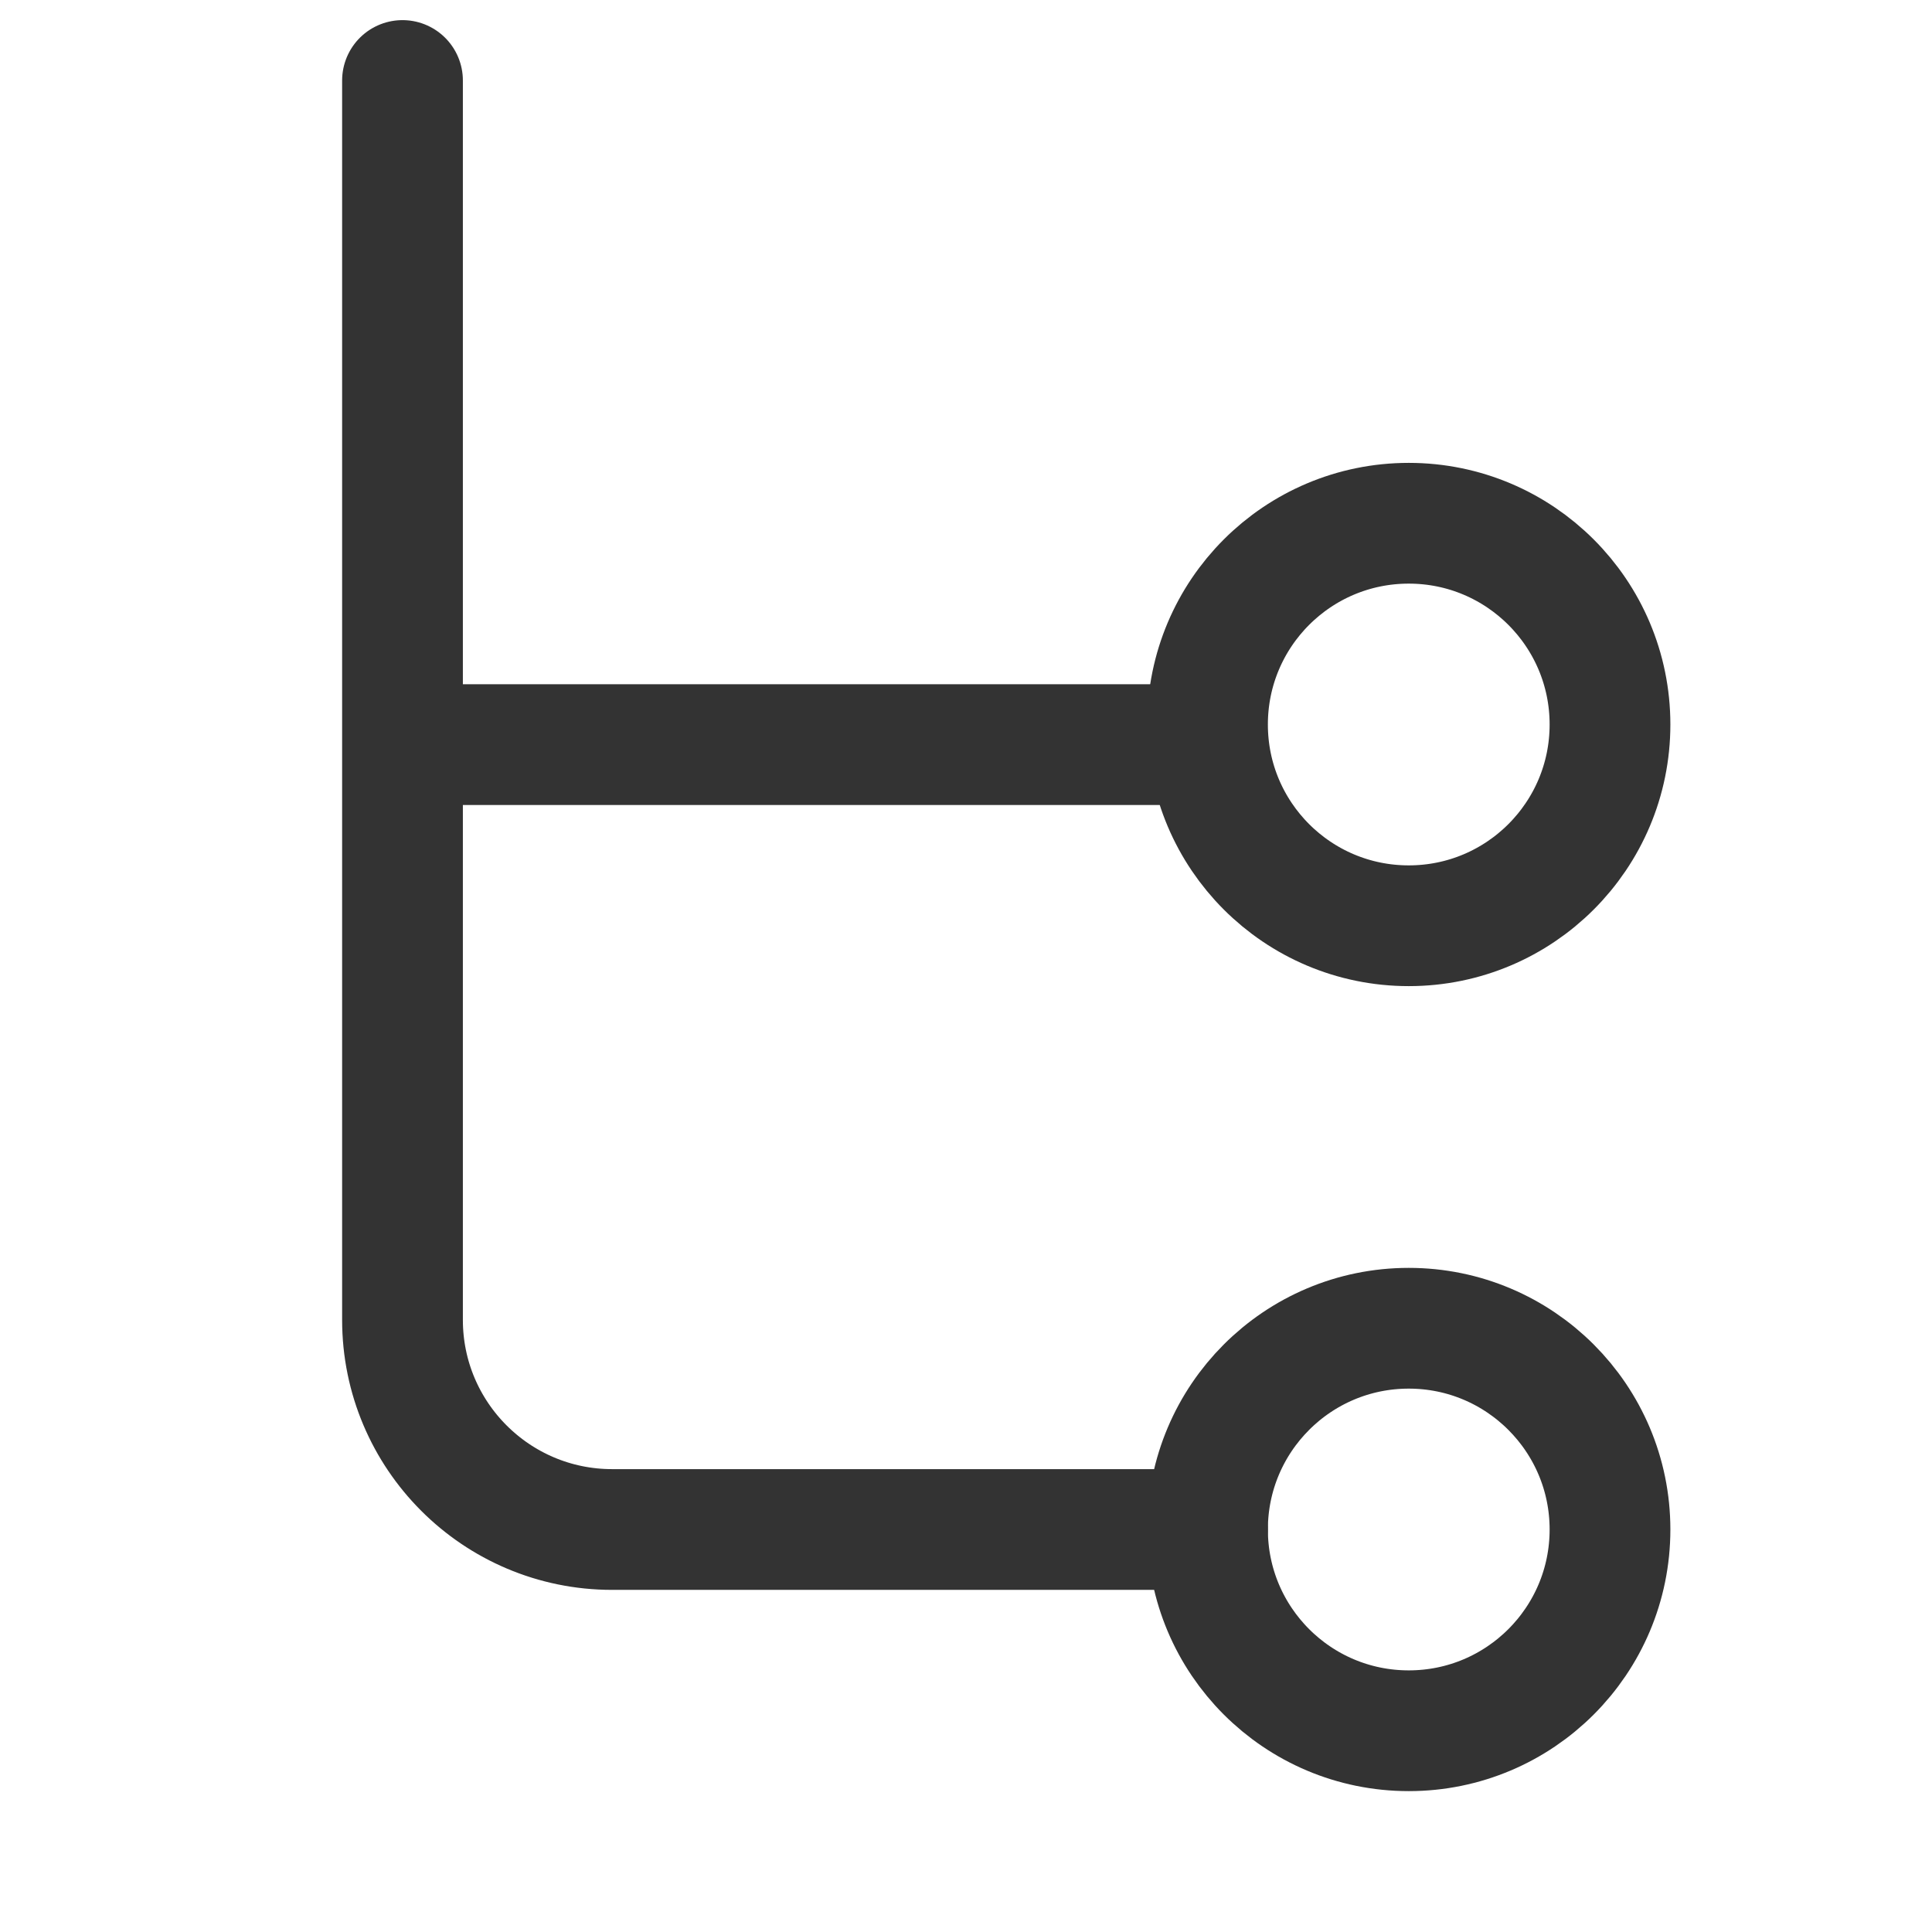
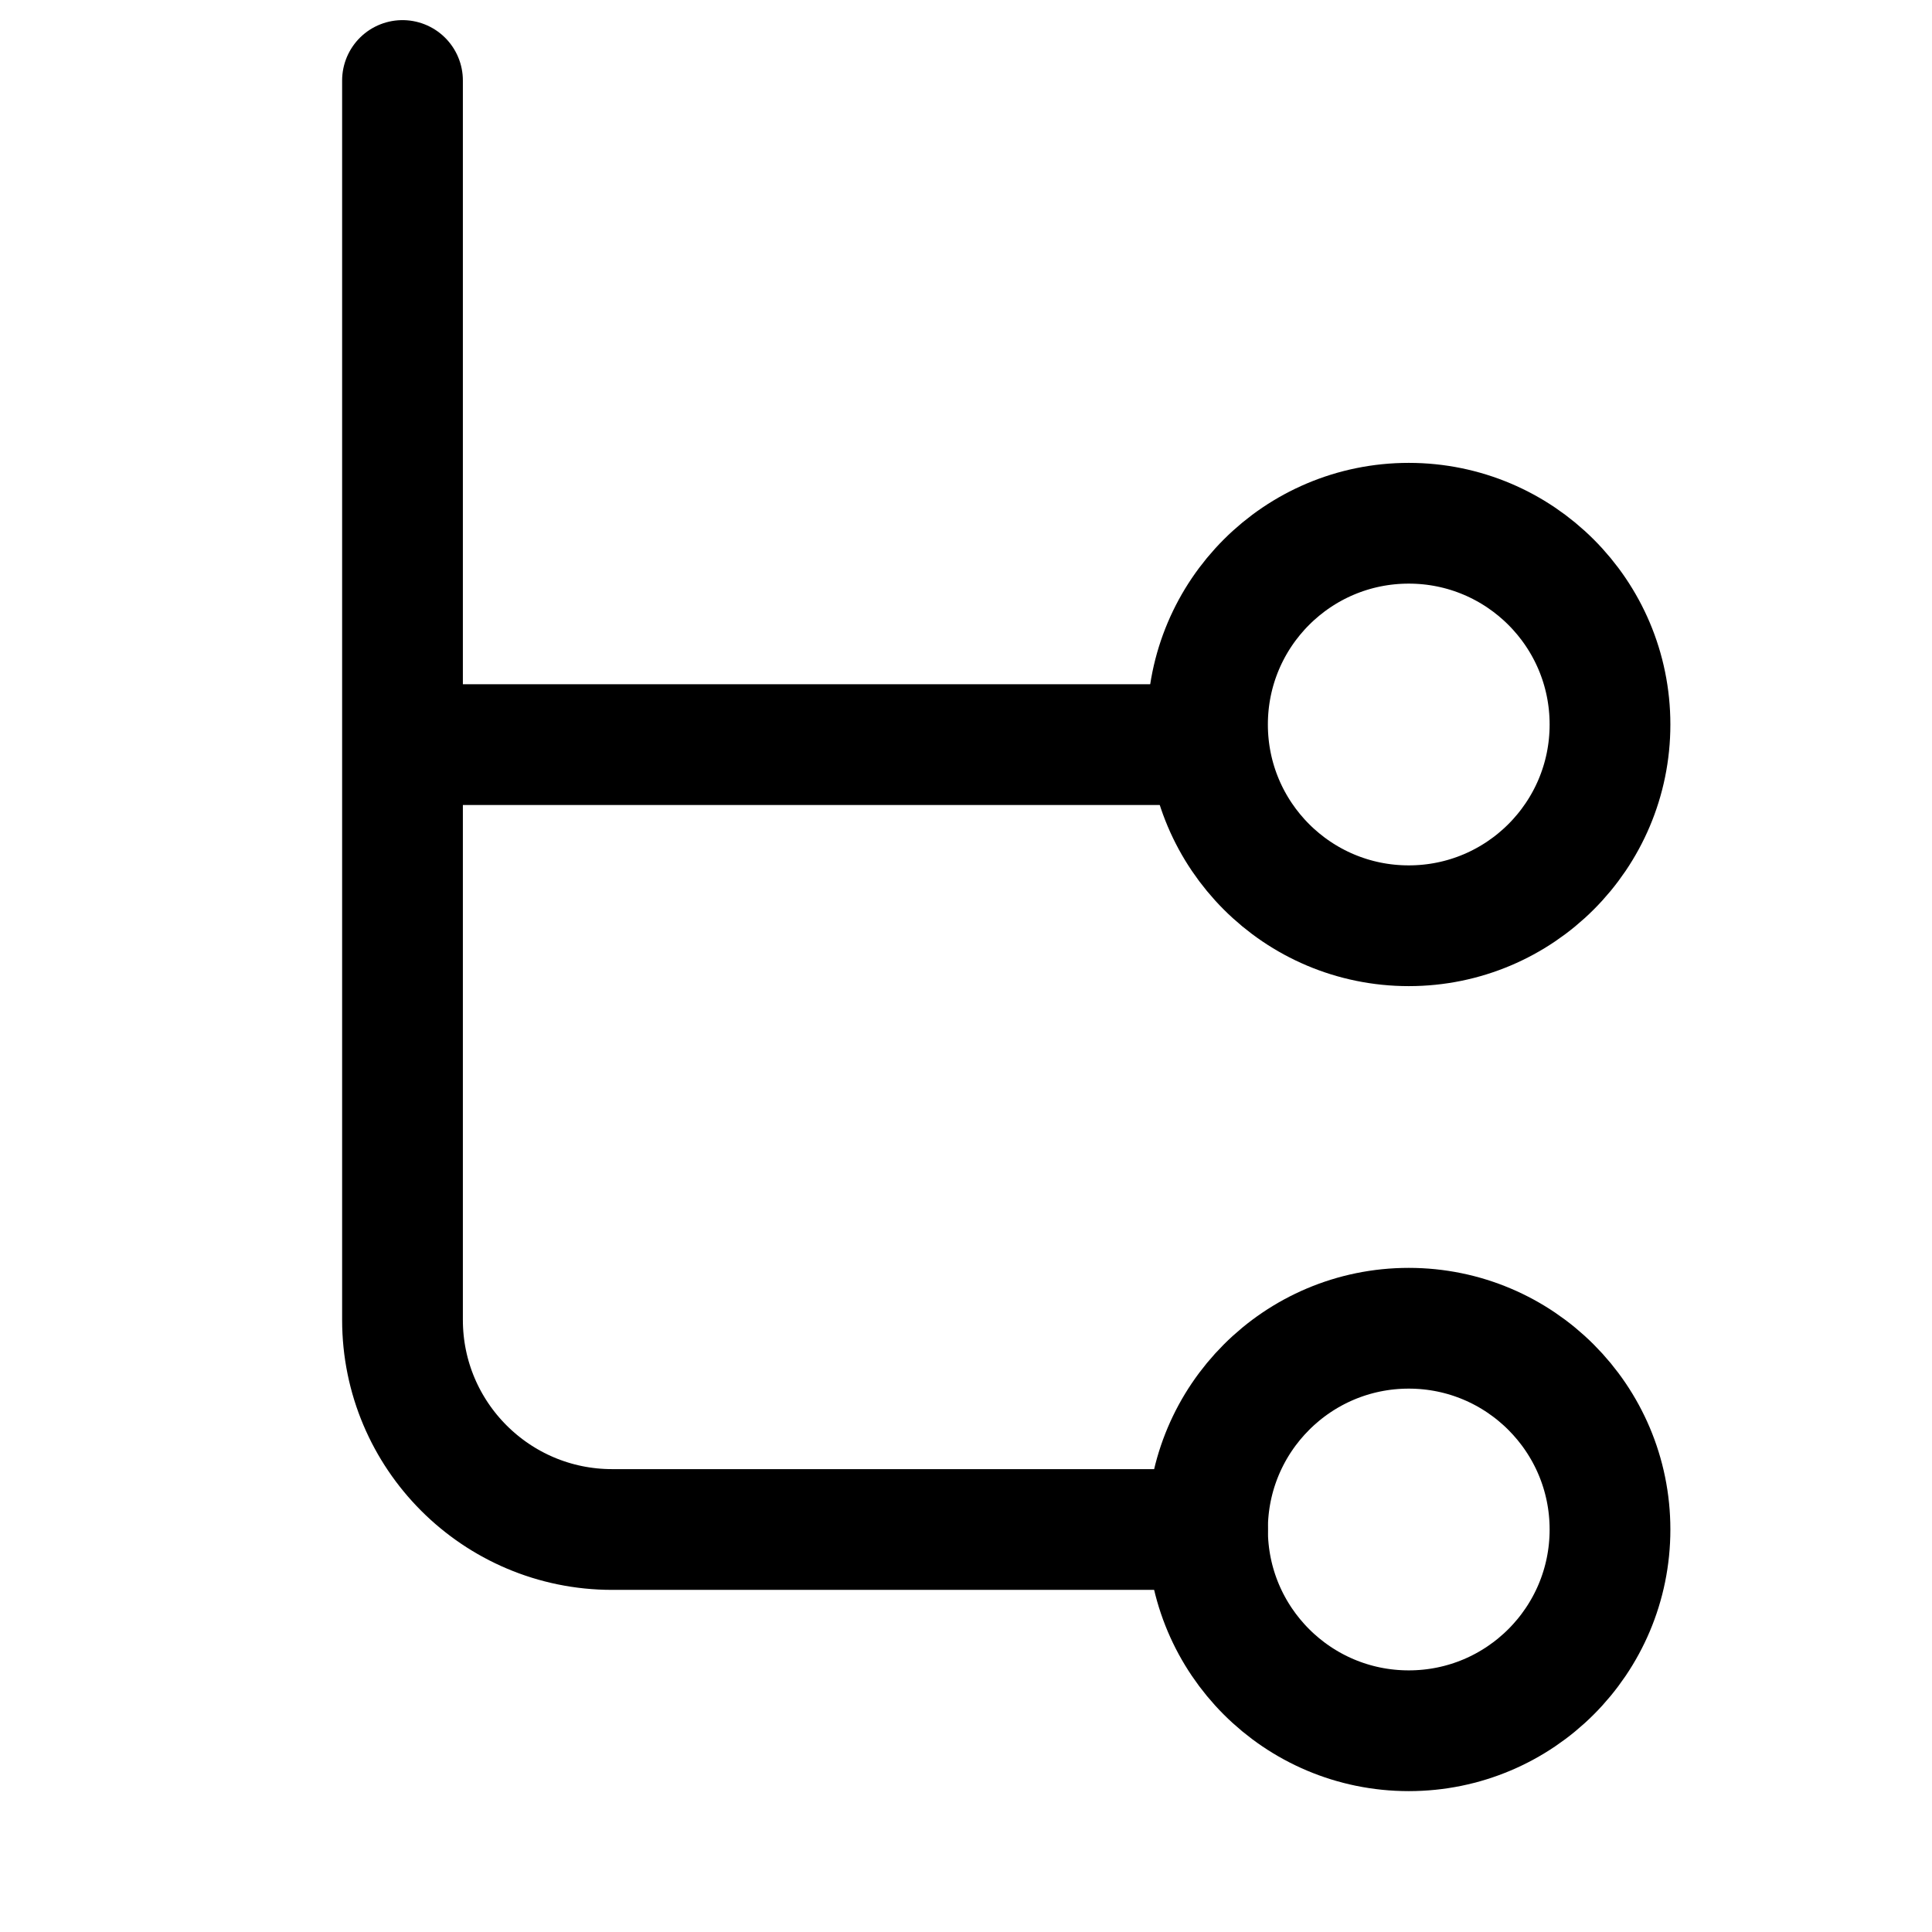
- <svg xmlns="http://www.w3.org/2000/svg" width="24" height="24" viewBox="0 0 24 24" fill="none">
-   <path fill-rule="evenodd" clip-rule="evenodd" d="M15 19C15 17.62 16.119 16.5 17.5 16.5V16.5C18.881 16.5 20 17.62 20 19V19C20 20.381 18.881 21.5 17.5 21.5V21.5C16.119 21.5 15 20.381 15 19V19Z" stroke="#333333" stroke-width="1.5" stroke-linecap="round" stroke-linejoin="round" />
-   <path d="M15 19H7.604C6.166 19 5 17.834 5 16.396V1" stroke="#333333" stroke-width="1.5" stroke-linecap="round" stroke-linejoin="round" />
-   <path d="M5.556 9.25H14.444" stroke="#333333" stroke-width="1.5" stroke-linecap="round" stroke-linejoin="round" />
-   <path fill-rule="evenodd" clip-rule="evenodd" d="M15 9C15 7.619 16.119 6.5 17.5 6.5V6.5C18.881 6.5 20 7.619 20 9V9C20 10.381 18.881 11.5 17.5 11.5V11.5C16.119 11.5 15 10.381 15 9V9Z" stroke="#333333" stroke-width="1.5" stroke-linecap="round" stroke-linejoin="round" />
+ <svg xmlns="http://www.w3.org/2000/svg" width="24" height="24" fill="none" viewBox="0 0 24 24">
+   <path fill-rule="evenodd" clip-rule="evenodd" d="M15 19C15 17.62 16.119 16.5 17.5 16.5V16.5C18.881 16.5 20 17.62 20 19V19C20 20.381 18.881 21.5 17.5 21.5V21.5C16.119 21.5 15 20.381 15 19V19Z" stroke="currentColor" stroke-width="1.5" stroke-linecap="round" stroke-linejoin="round" />
+   <path d="M15 19H7.604C6.166 19 5 17.834 5 16.396V1" stroke="currentColor" stroke-width="1.5" stroke-linecap="round" stroke-linejoin="round" />
+   <path d="M5.556 9.25H14.444" stroke="currentColor" stroke-width="1.5" stroke-linecap="round" stroke-linejoin="round" />
+   <path fill-rule="evenodd" clip-rule="evenodd" d="M15 9C15 7.619 16.119 6.5 17.5 6.5V6.5C18.881 6.5 20 7.619 20 9V9C20 10.381 18.881 11.5 17.5 11.5V11.5C16.119 11.5 15 10.381 15 9V9Z" stroke="currentColor" stroke-width="1.5" stroke-linecap="round" stroke-linejoin="round" />
</svg>
